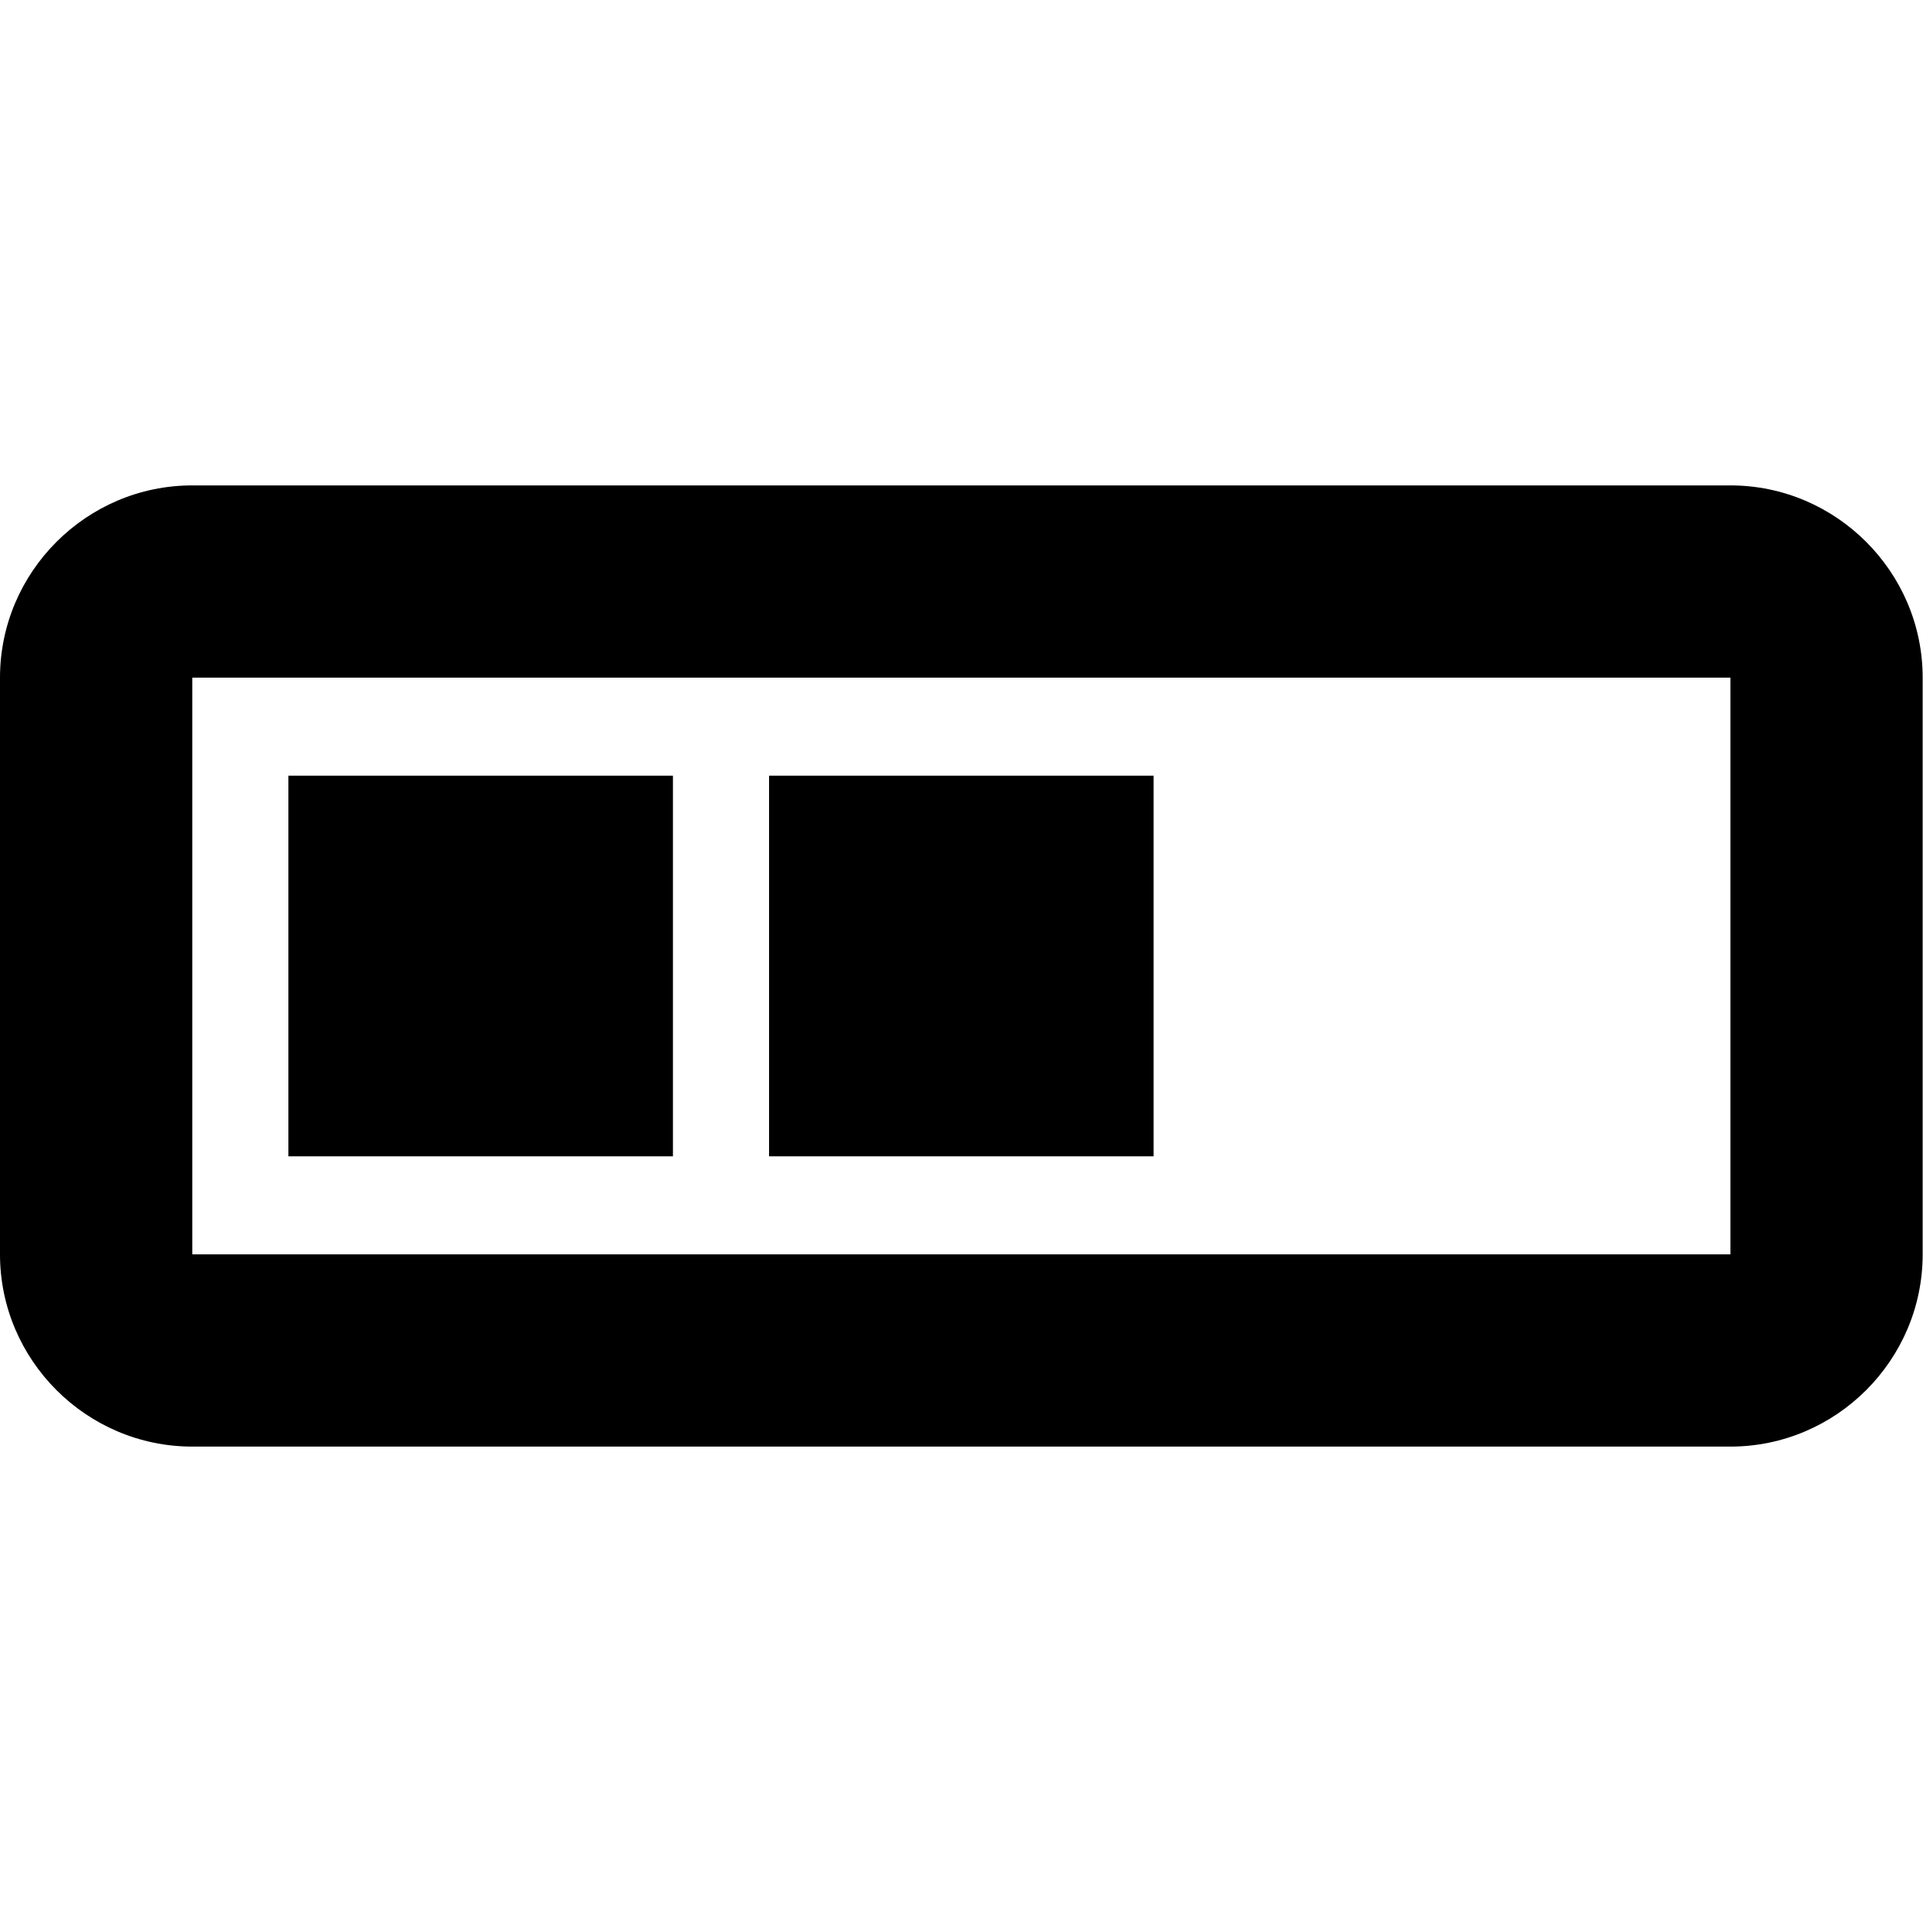
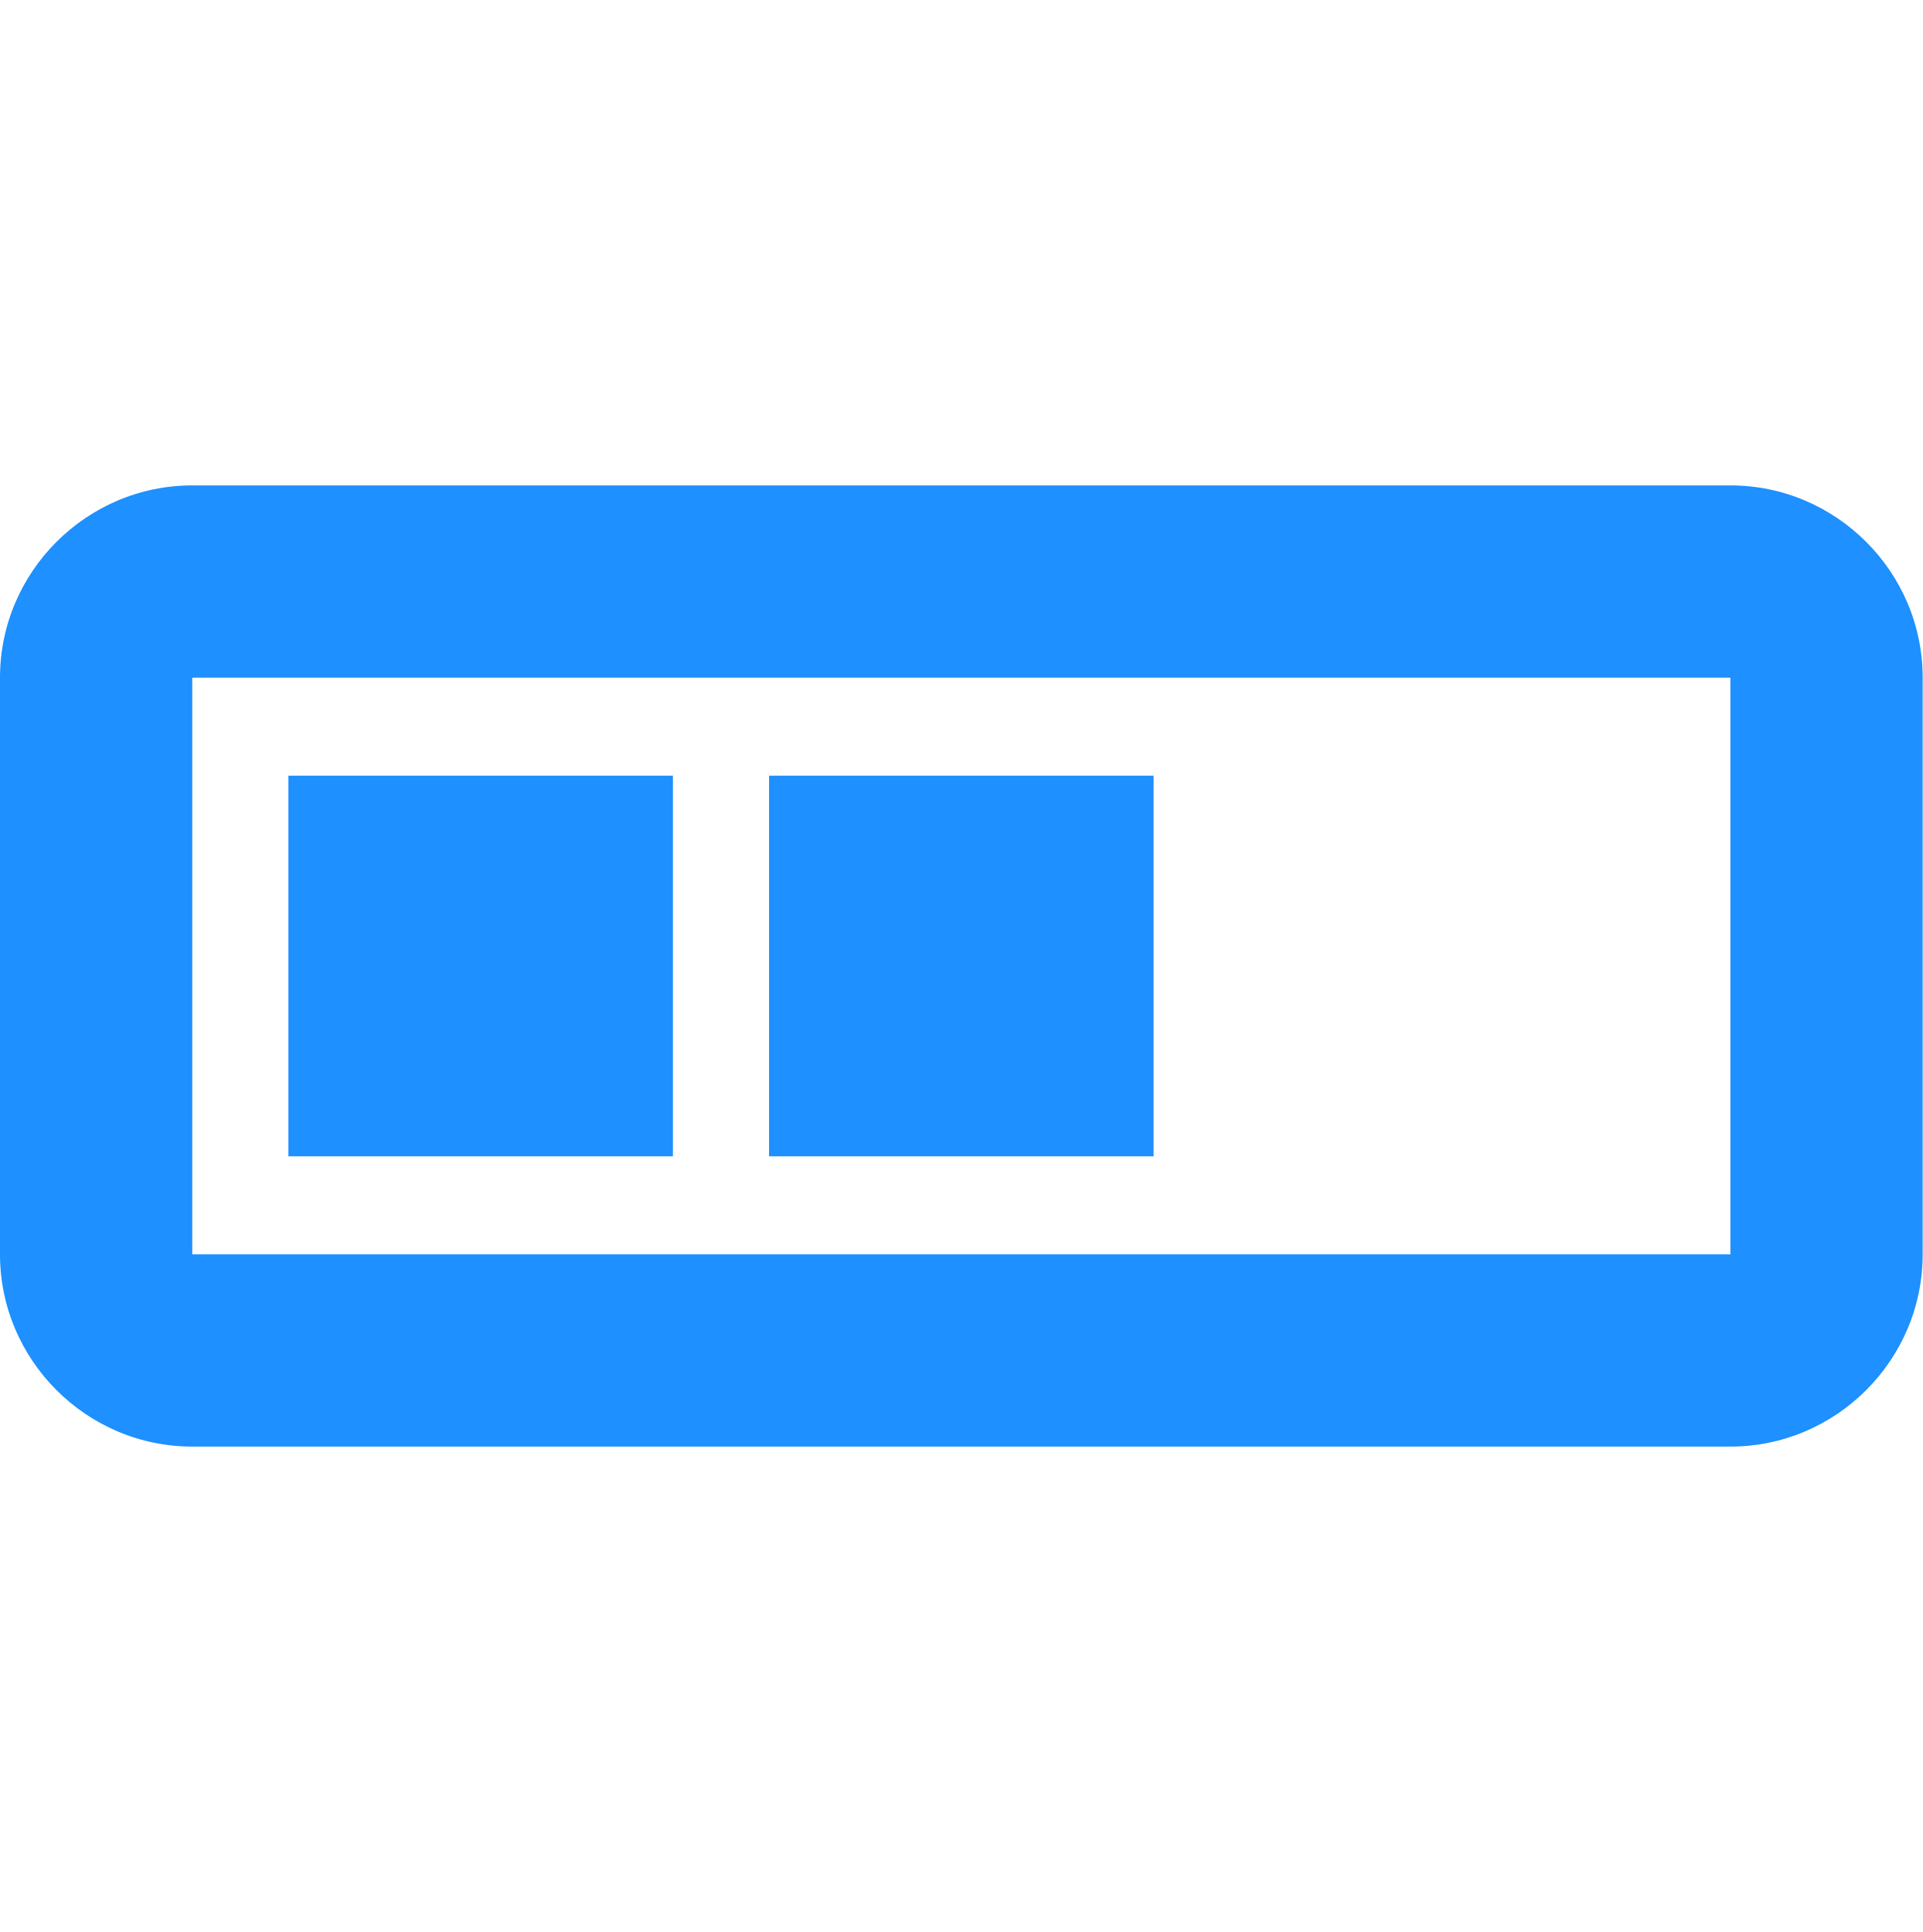
<svg xmlns="http://www.w3.org/2000/svg" enable-background="new 0 0 100 100.5" height="100.5px" id="Capa_1" version="1.1" viewBox="0 0 100 100.5" width="100px" xml:space="preserve">
  <g>
    <g>
-       <path d="M90,25.25H10c-5.5,0-10,4.5-10,10v30c0,5.5,4.5,10,10,10h80c5.5,0,10-4.5,10-10v-30C100,29.75,95.5,25.25,90,25.25z     M90,65.25H10v-30h80V65.25z M60,40.35H40v19.8h20V40.35z M35,40.35H15v19.8h20V40.35z" />
+       <path fill="#1e90ff" d="M90,25.25H10c-5.5,0-10,4.5-10,10v30c0,5.5,4.5,10,10,10h80c5.5,0,10-4.5,10-10v-30C100,29.75,95.5,25.25,90,25.25z     M90,65.25H10v-30h80V65.25z M60,40.35H40v19.8h20V40.35z M35,40.35H15v19.8h20V40.35z" />
    </g>
  </g>
</svg>
